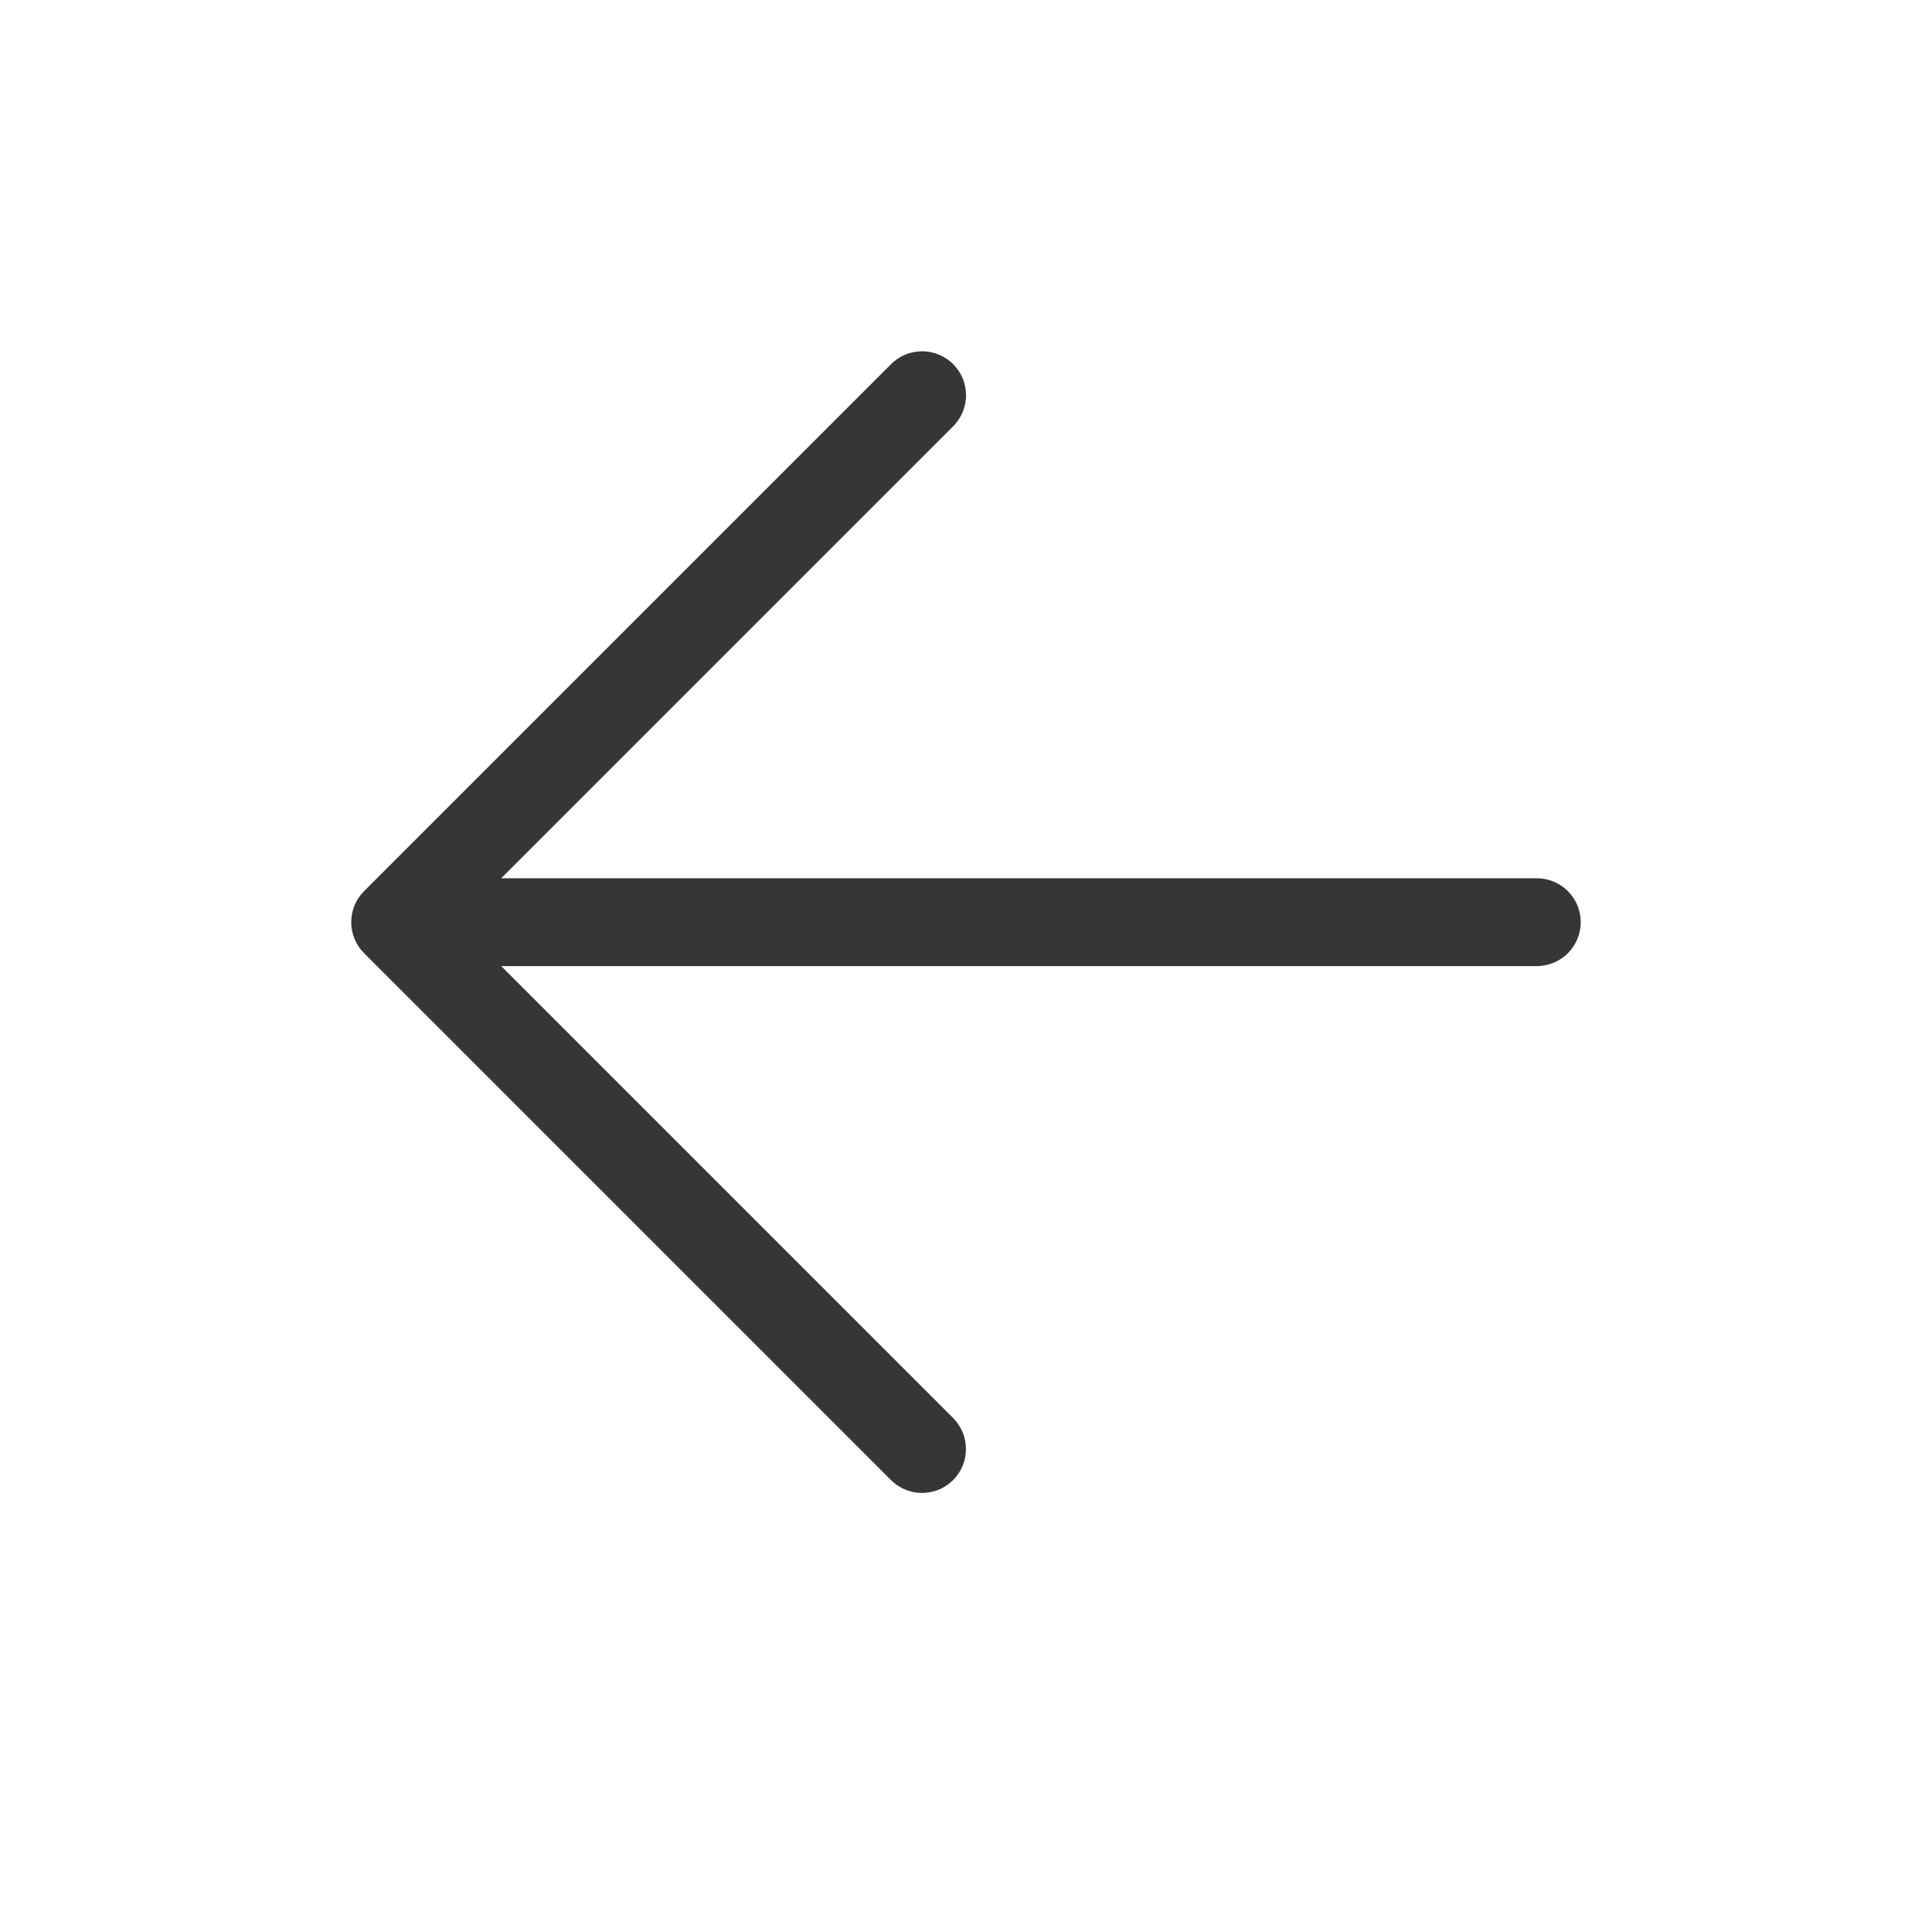
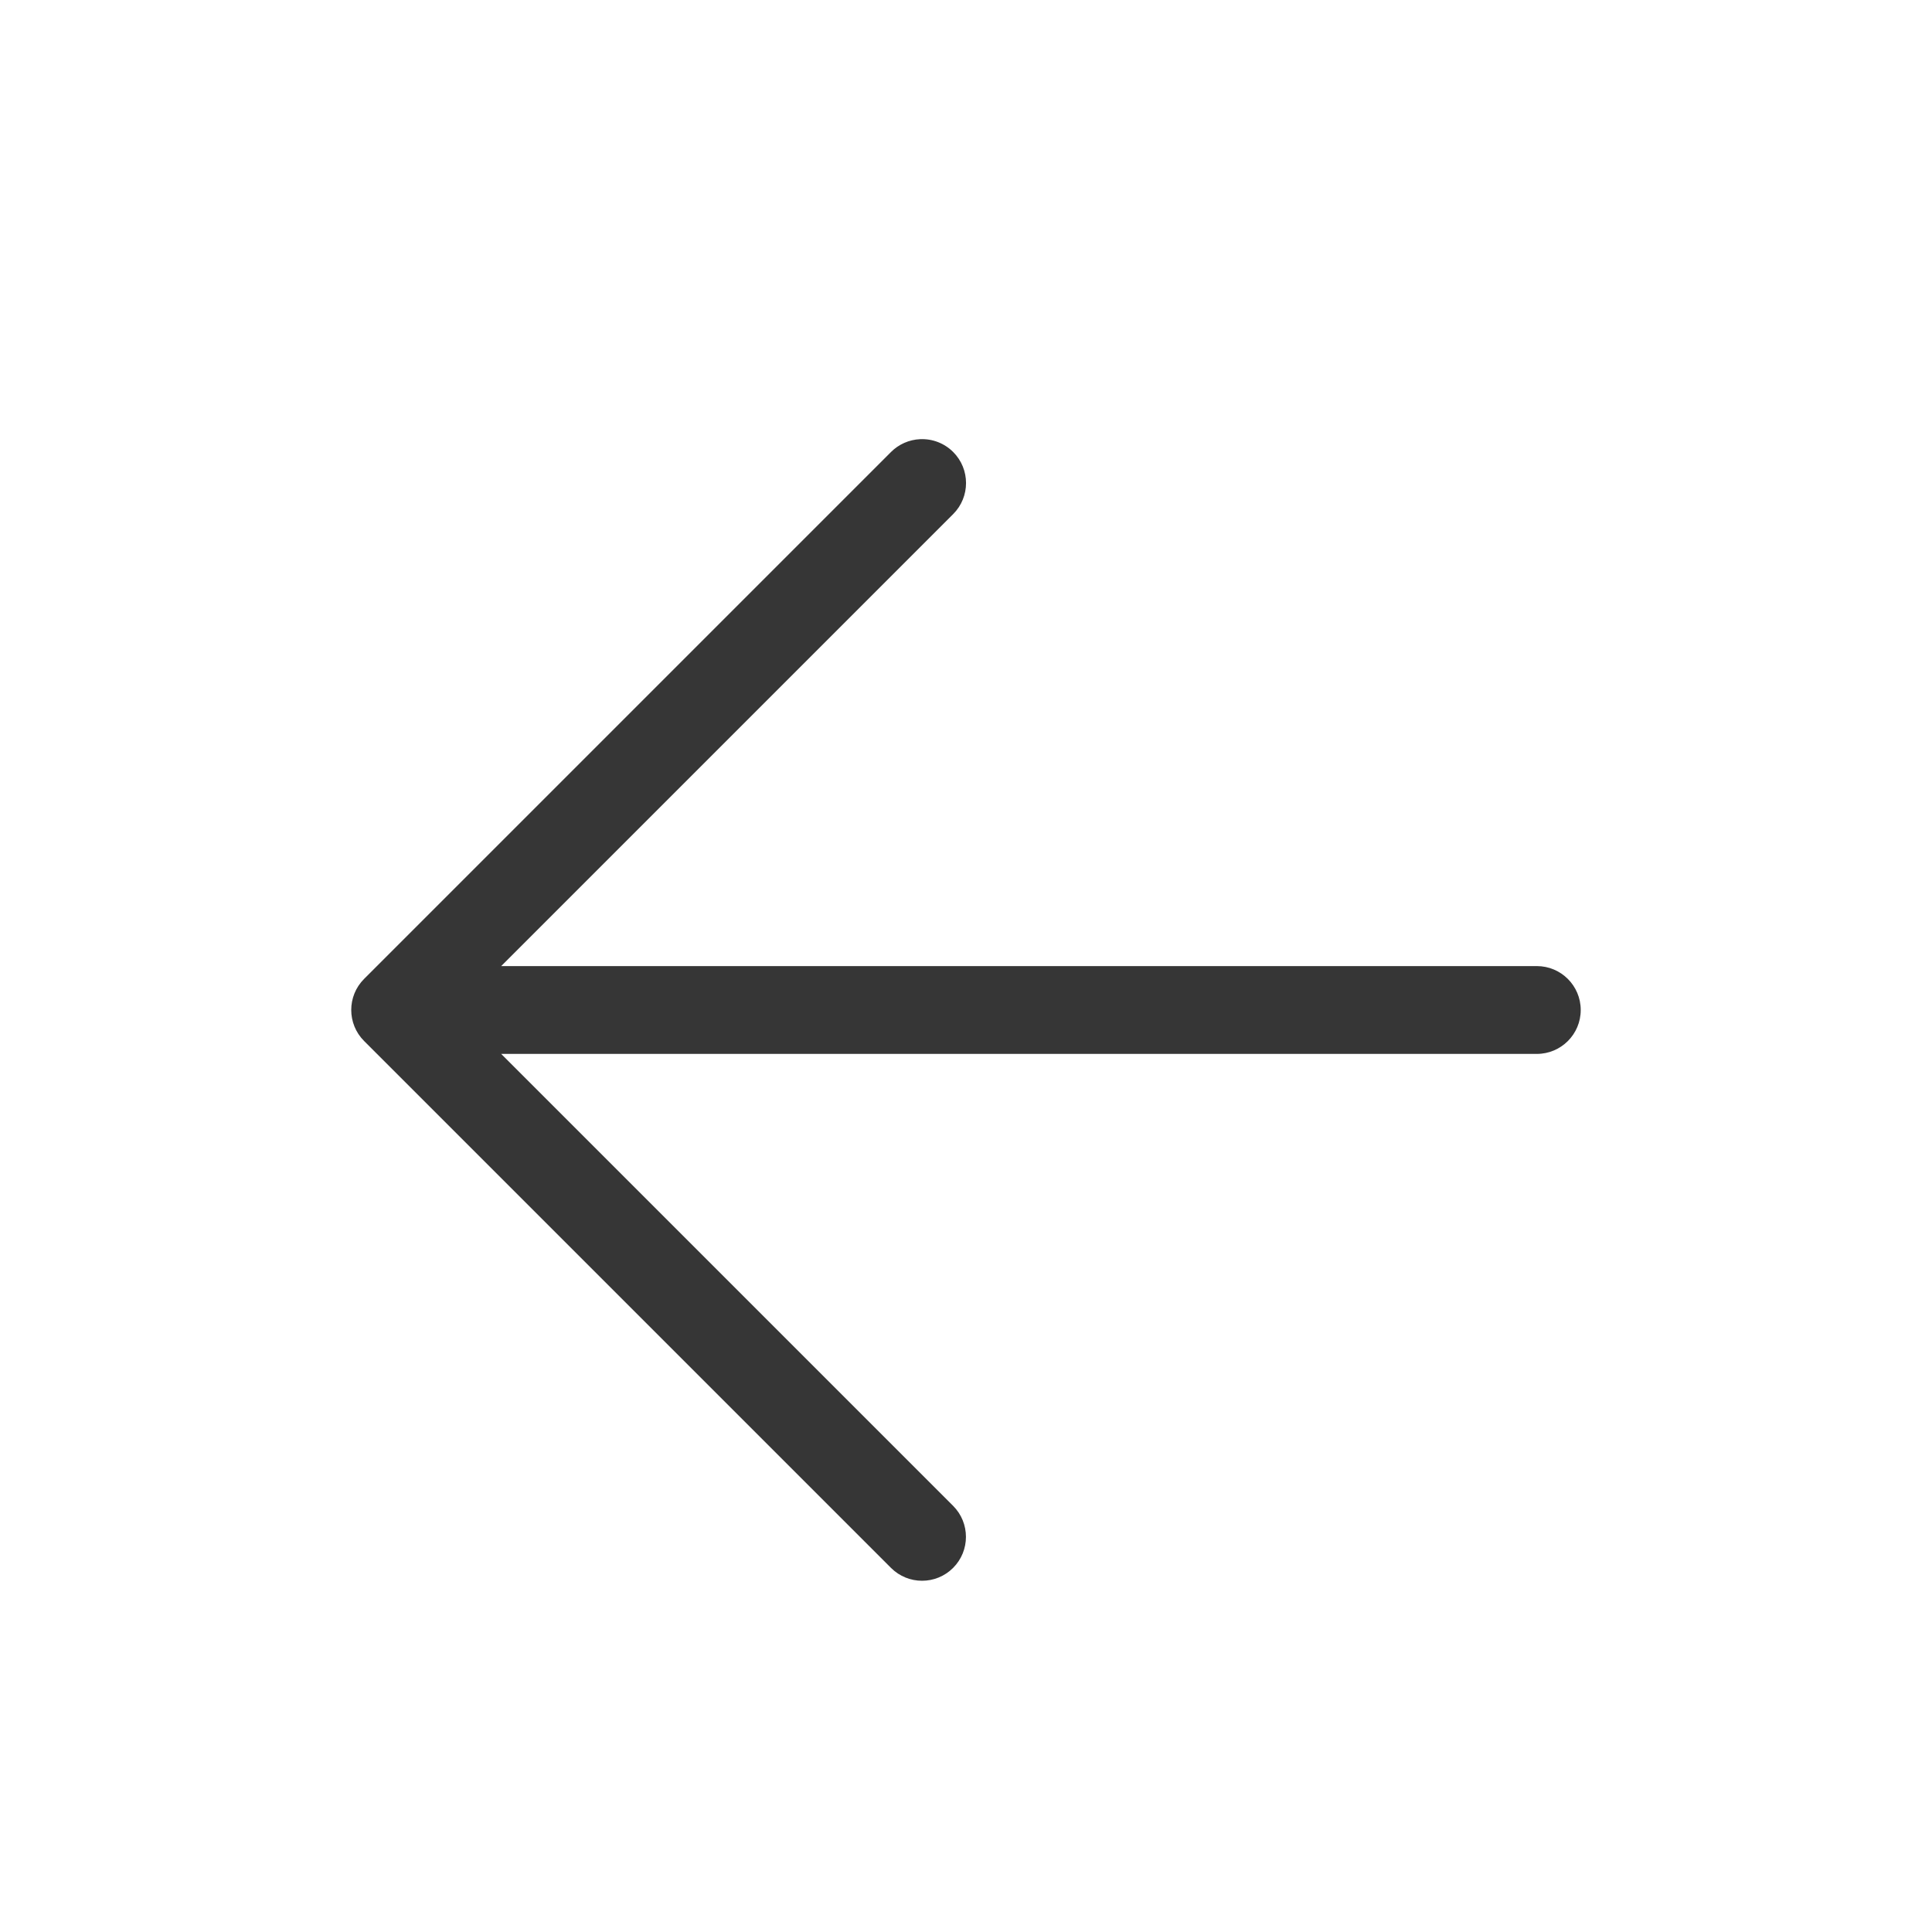
- <svg xmlns="http://www.w3.org/2000/svg" id="svg6" version="1.1" viewBox="0 0 22 22">
+ <svg xmlns="http://www.w3.org/2000/svg" viewBox="0 0 22 22" version="1.1" id="svg6">
  <defs id="defs3051">
-     <style id="current-color-scheme" type="text/css">
+     <style type="text/css" id="current-color-scheme">
      .ColorScheme-Text {
        color:#363636;
      }
      </style>
  </defs>
-   <path class="ColorScheme-Text" d="M 10.477,4.001 A 0.5,0.5 0 0 0 10.146,4.147 L 4.146,10.147 a 0.5,0.5 0 0 0 0,0.707 l 6,6 a 0.5,0.5 0 0 0 0.707,0 0.5,0.5 0 0 0 0,-0.707 L 5.707,11.001 H 17.5 a 0.5,0.5 0 0 0 0.5,-0.5 0.5,0.5 0 0 0 -0.5,-0.5 H 5.707 L 10.854,4.854 a 0.5,0.5 0 0 0 0,-0.707 0.5,0.5 0 0 0 -0.377,-0.146 z" style="fill:currentColor" id="path894" />
+   <path id="path894" style="fill:currentColor" d="M 10.477,5.001 A 0.5,0.5 0 0 0 10.146,5.147 L 4.146,11.147 a 0.5,0.5 0 0 0 0,0.707 l 6,6 a 0.5,0.5 0 0 0 0.707,0 0.5,0.5 0 0 0 0,-0.707 L 5.707,12.001 H 17.5 a 0.5,0.5 0 0 0 0.5,-0.5 0.5,0.5 0 0 0 -0.5,-0.5 H 5.707 L 10.854,5.854 a 0.5,0.5 0 0 0 0,-0.707 0.5,0.5 0 0 0 -0.377,-0.146 z" class="ColorScheme-Text" />
</svg>
